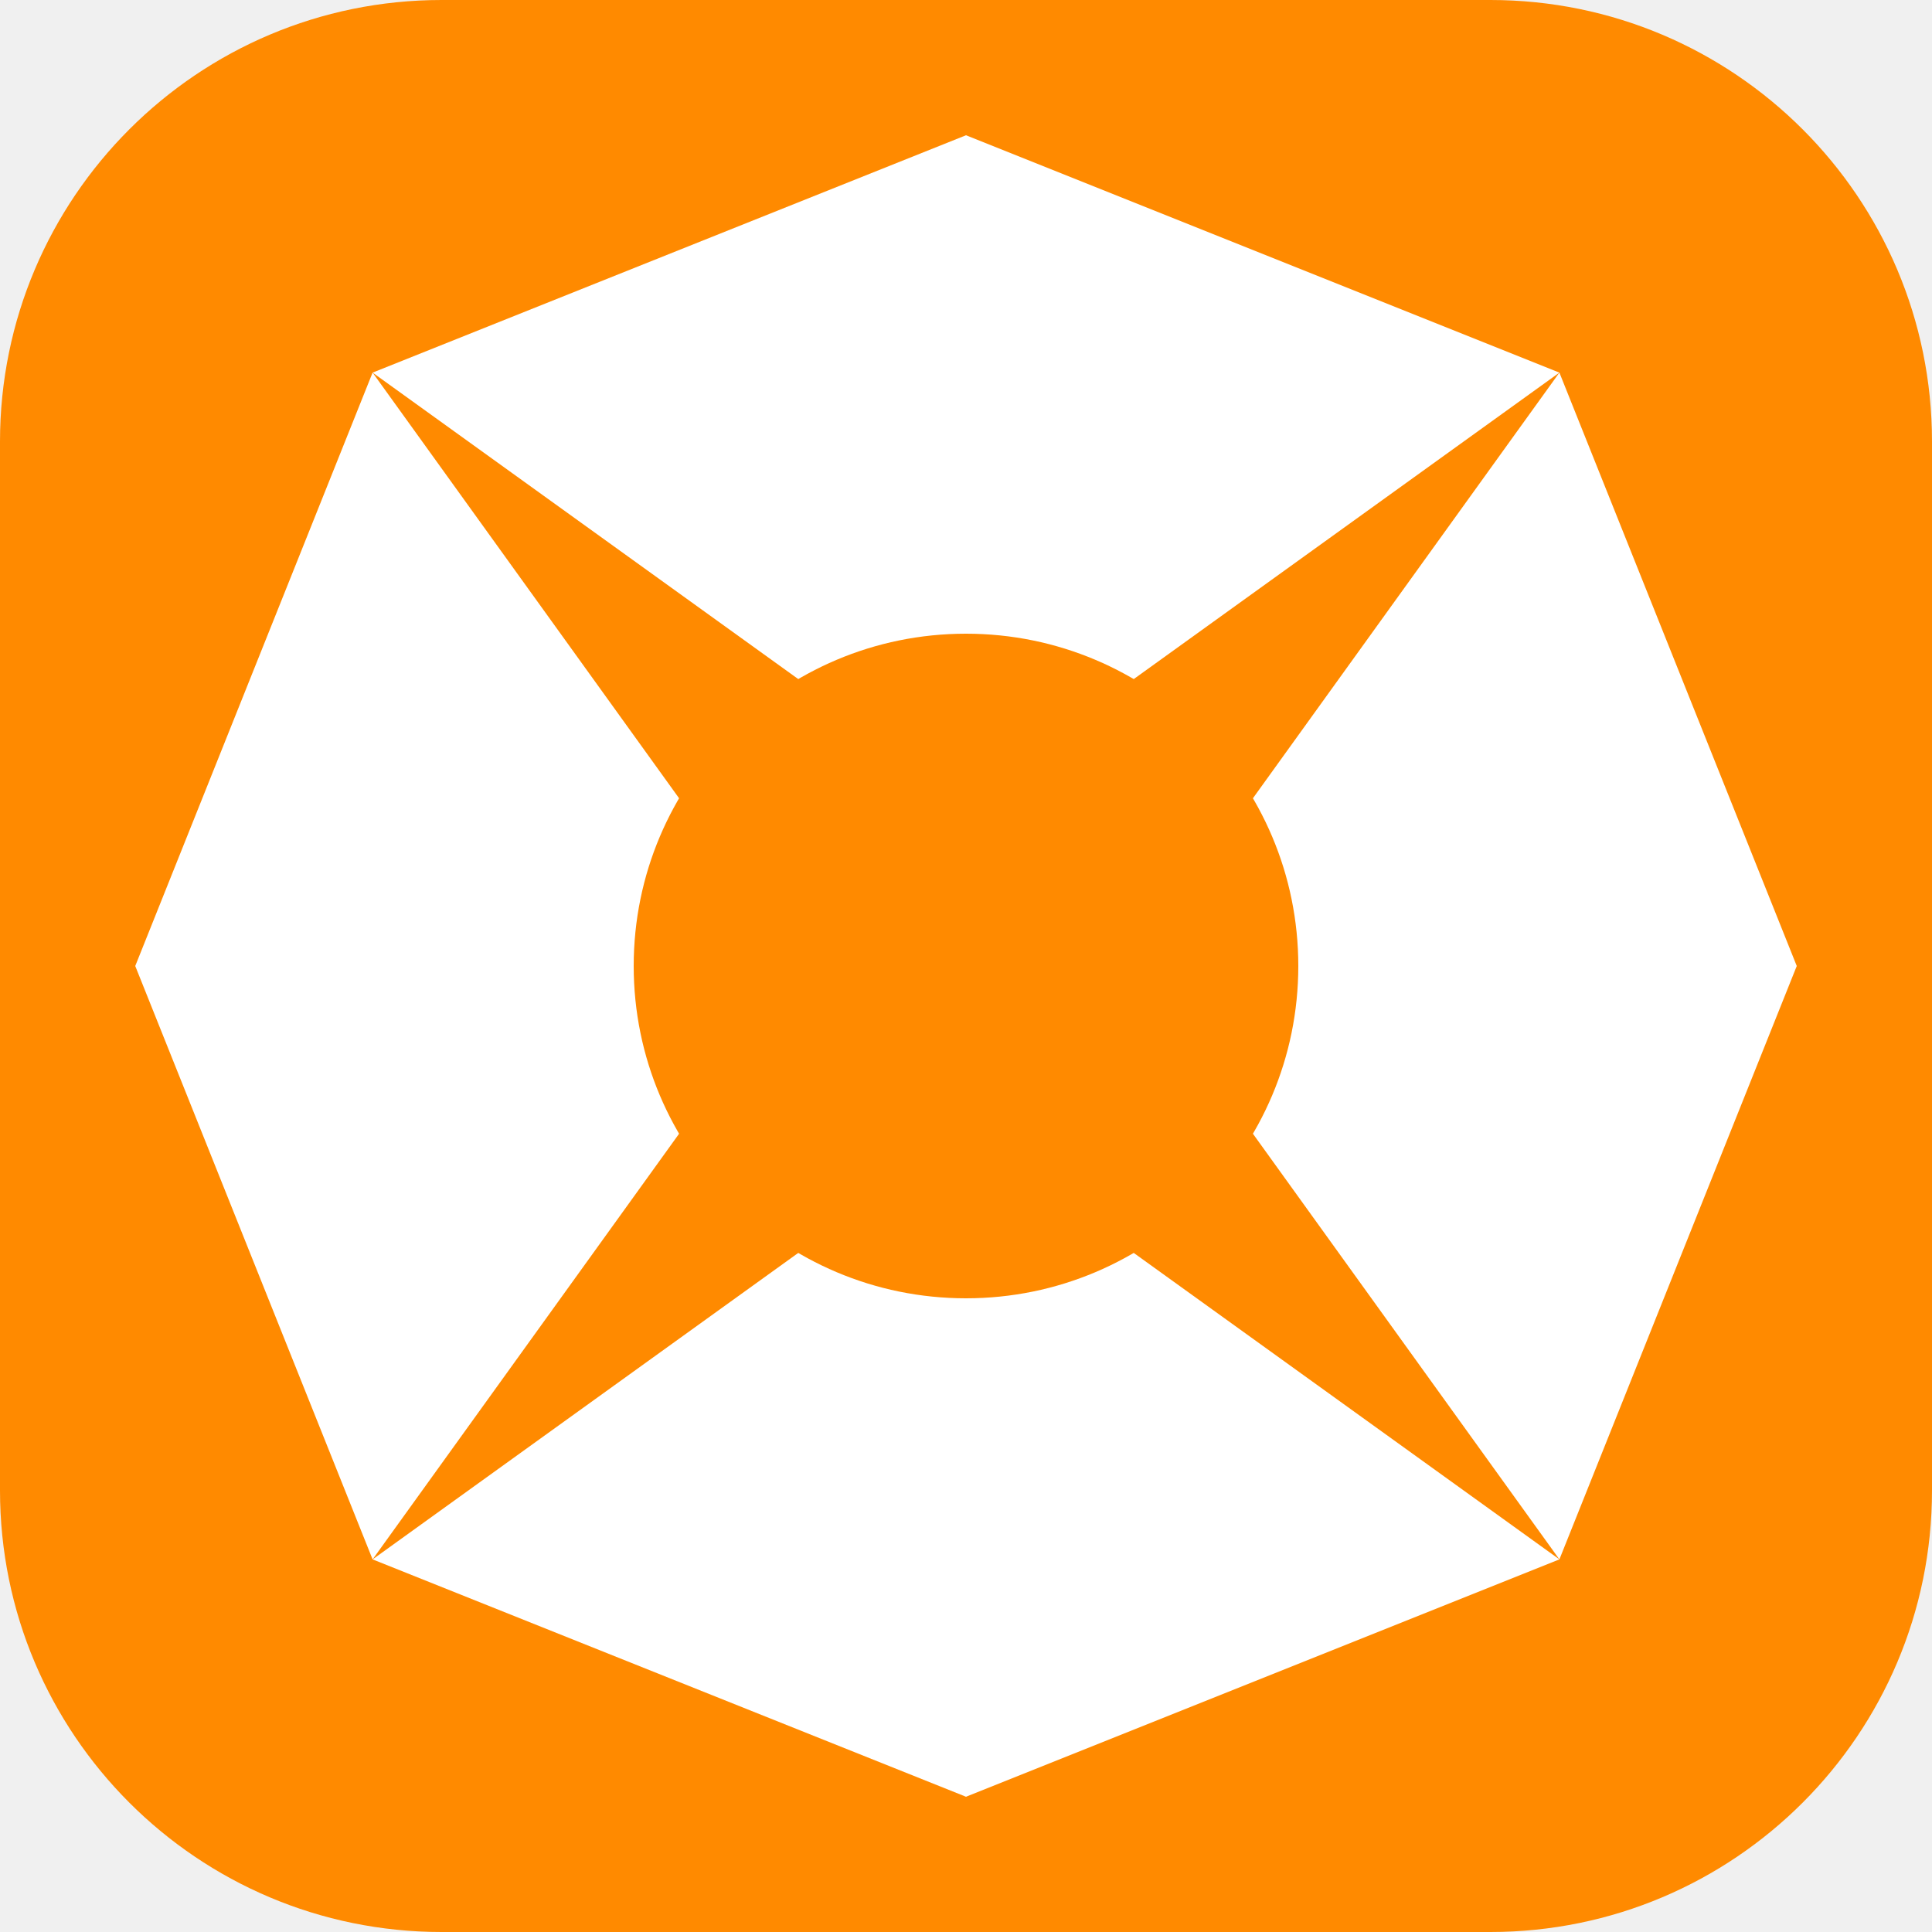
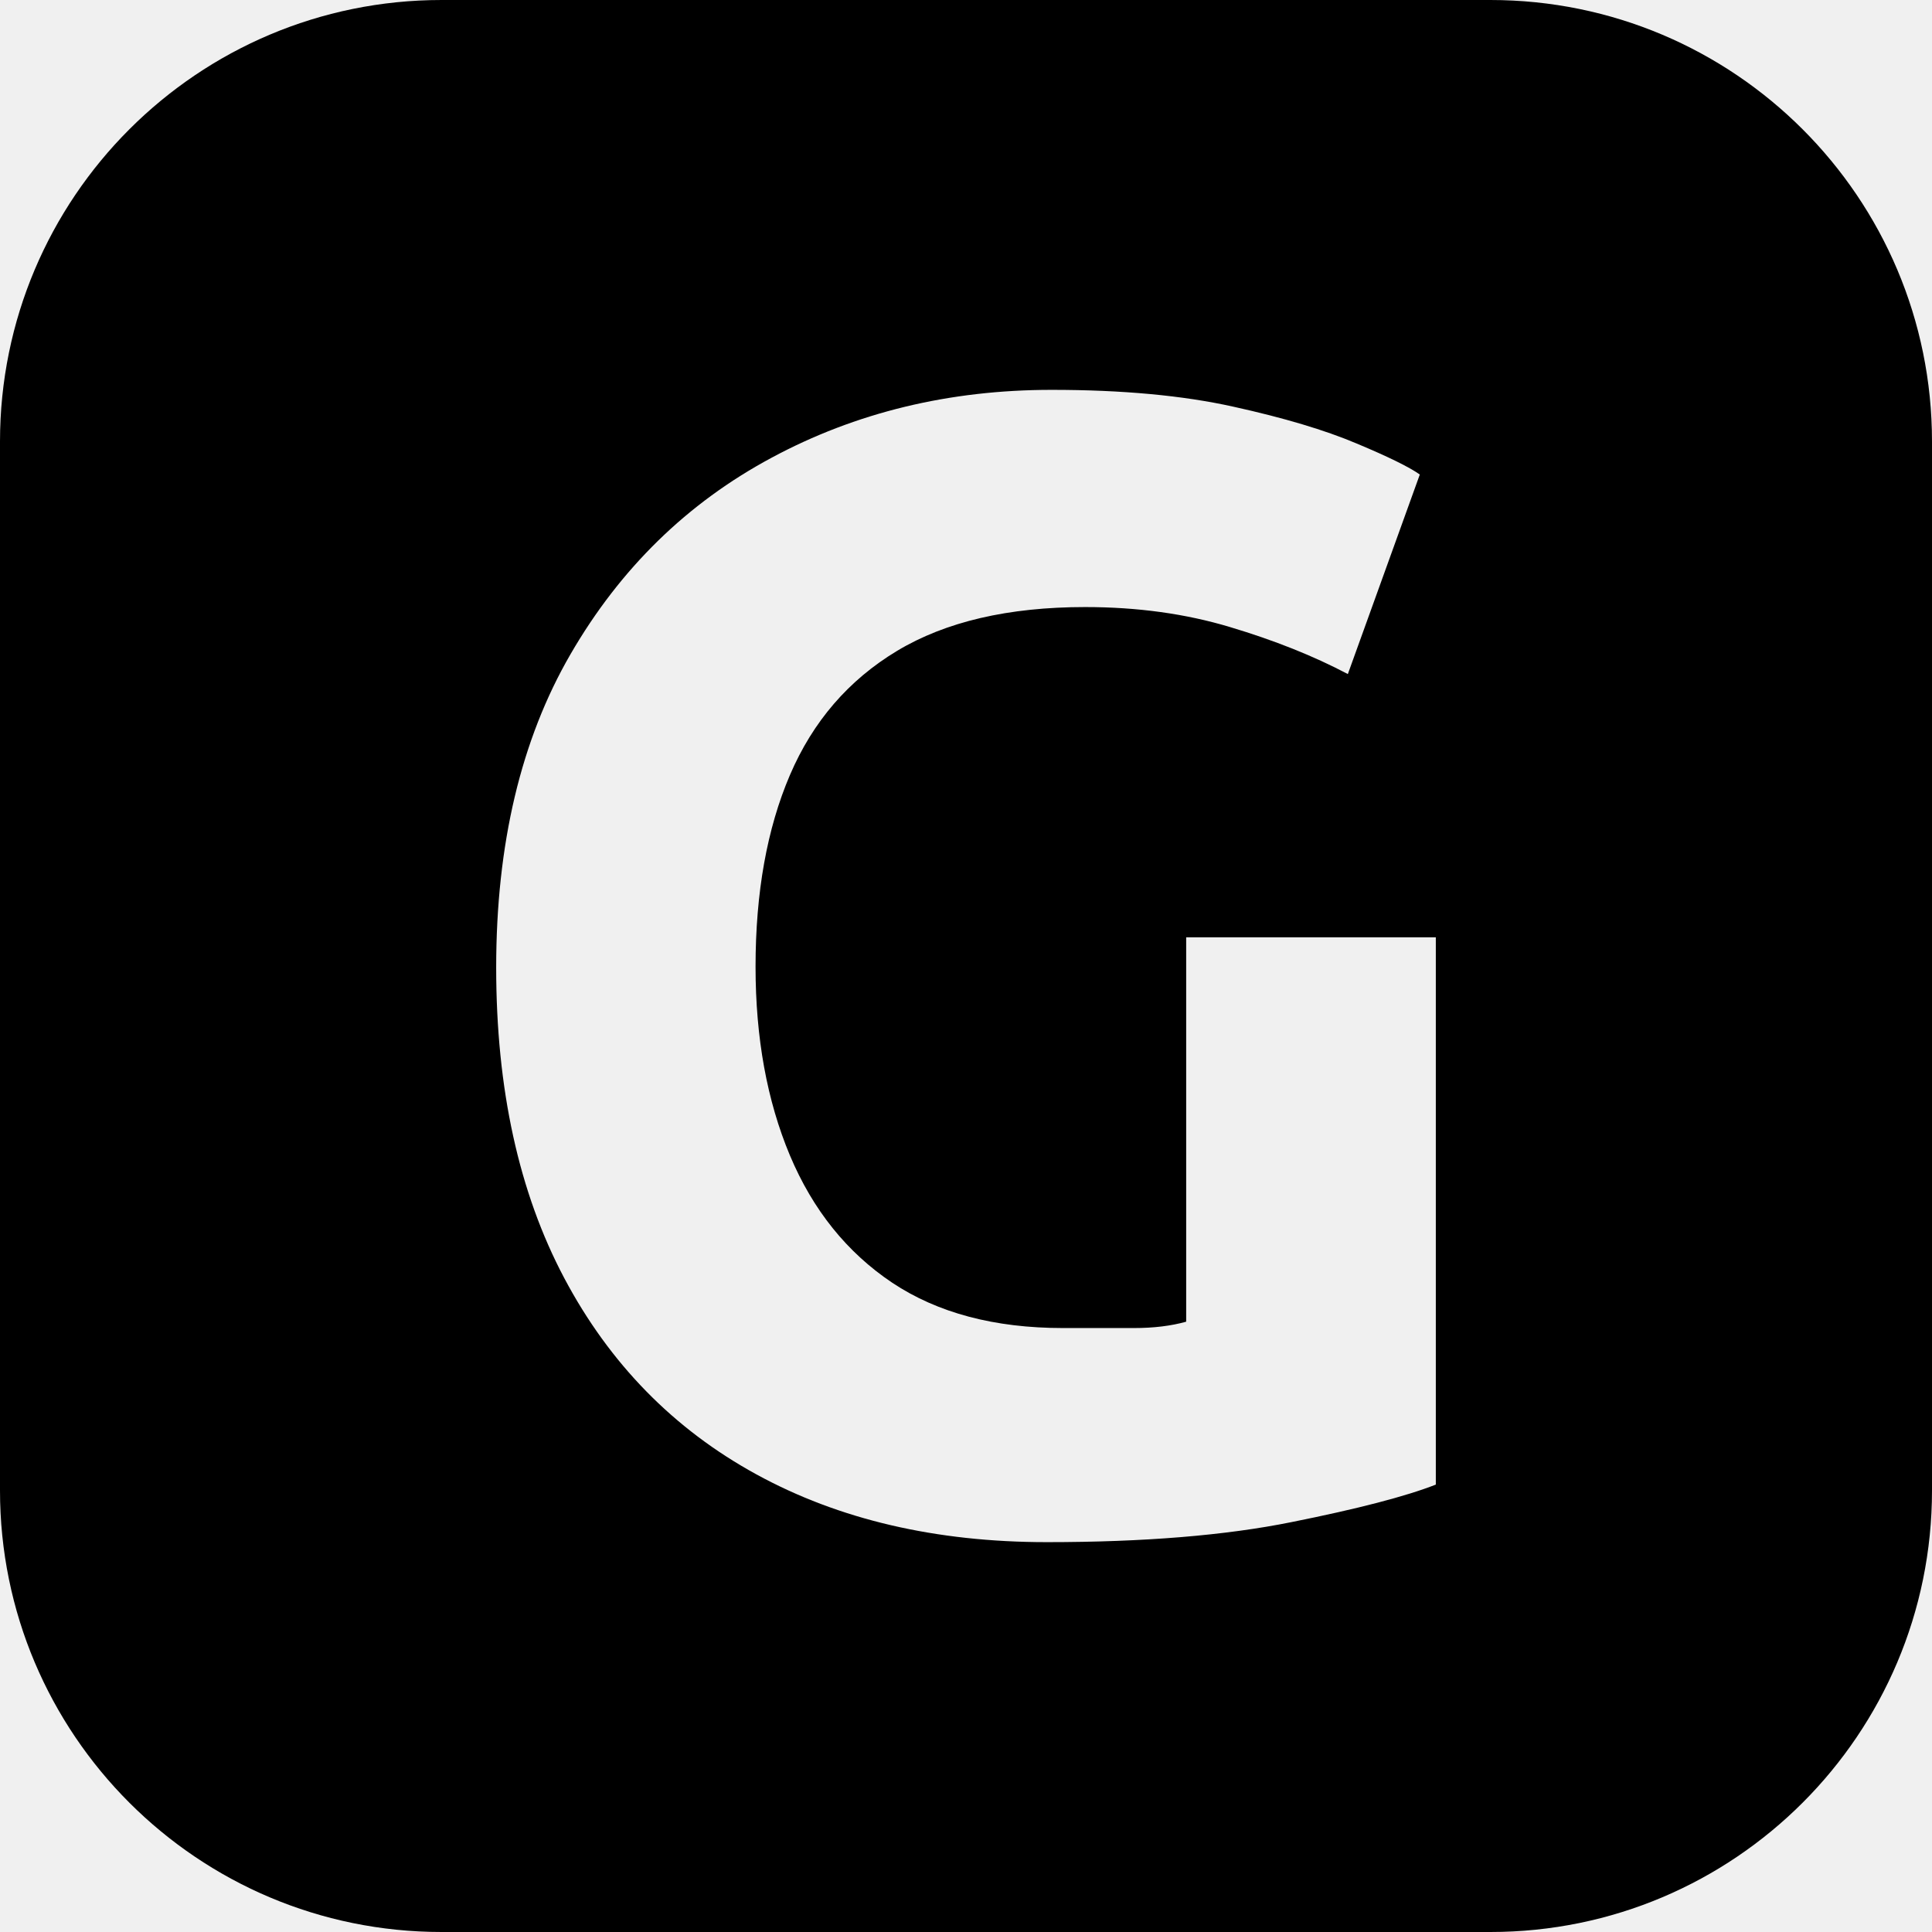
<svg xmlns="http://www.w3.org/2000/svg" viewBox="0 0 280 280">
-   <rect width="280" height="280" rx="64" fill="#FF8A00" />
-   <g transform="translate(140 140) scale(0.86) translate(-140 -140)">
-     <g fill="#FFFFFF">
-       <polygon points="140,0 240,40 140,112 40,40" />
-       <polygon points="140,0 240,40 140,112 40,40" transform="rotate(90 140 140)" />
-       <polygon points="140,0 240,40 140,112 40,40" transform="rotate(180 140 140)" />
-       <polygon points="140,0 240,40 140,112 40,40" transform="rotate(270 140 140)" />
-     </g>
-     <circle cx="140" cy="140" r="56" fill="#FF8A00" />
-   </g>
+   <path fill="#000000" fill-rule="evenodd" d=" M216.00 0.00 C251.35 0.00 280.00 28.65 280.00 64.00 L280.00 216.00 C280.00 251.35 251.35 280.00 216.00 280.00 L64.00 280.00 C28.65 280.00 0.00 251.35 0.00 216.00 L0.00 64.00 C0.00 28.65 28.65 0.00 64.00 0.00 Z  M151.72 223.50 C135.63 223.50 121.59 220.23 109.61 213.67  C97.62 207.11 88.34 197.62 81.77 185.22 C75.19 172.80 71.91 157.80 71.91 140.22  C71.91 122.34 75.50 107.20 82.69 94.80 C89.89 82.38 99.59 72.90 111.82 66.34  C124.02 59.78 137.56 56.50 152.42 56.50 C162.62 56.50 171.41 57.31 178.75 58.94  C186.09 60.56 192.04 62.34 196.60 64.27 C201.17 66.18 204.22 67.68 205.77 68.77  L195.34 97.69 C190.38 95.07 184.69 92.80 178.27 90.88  C171.86 88.95 164.86 87.98 157.27 87.98 C146.14 87.98 137.05 90.10 130.01 94.33  C122.98 98.56 117.81 104.56 114.48 112.33 C111.16 120.09 109.50 129.35 109.50 140.11  C109.50 150.41 111.16 159.53 114.48 167.45 C117.81 175.37 122.76 181.52 129.32 185.91  C135.89 190.28 144.13 192.47 154.04 192.47 C158.06 192.47 161.50 192.47 164.35 192.47  C167.22 192.47 169.73 192.16 171.91 191.55 L171.91 135.84 L208.09 135.84 L208.09 215.16  C203.75 216.86 196.79 218.67 187.20 220.59 C177.61 222.53 165.78 223.50 151.72 223.50 Z   " />
</svg>
